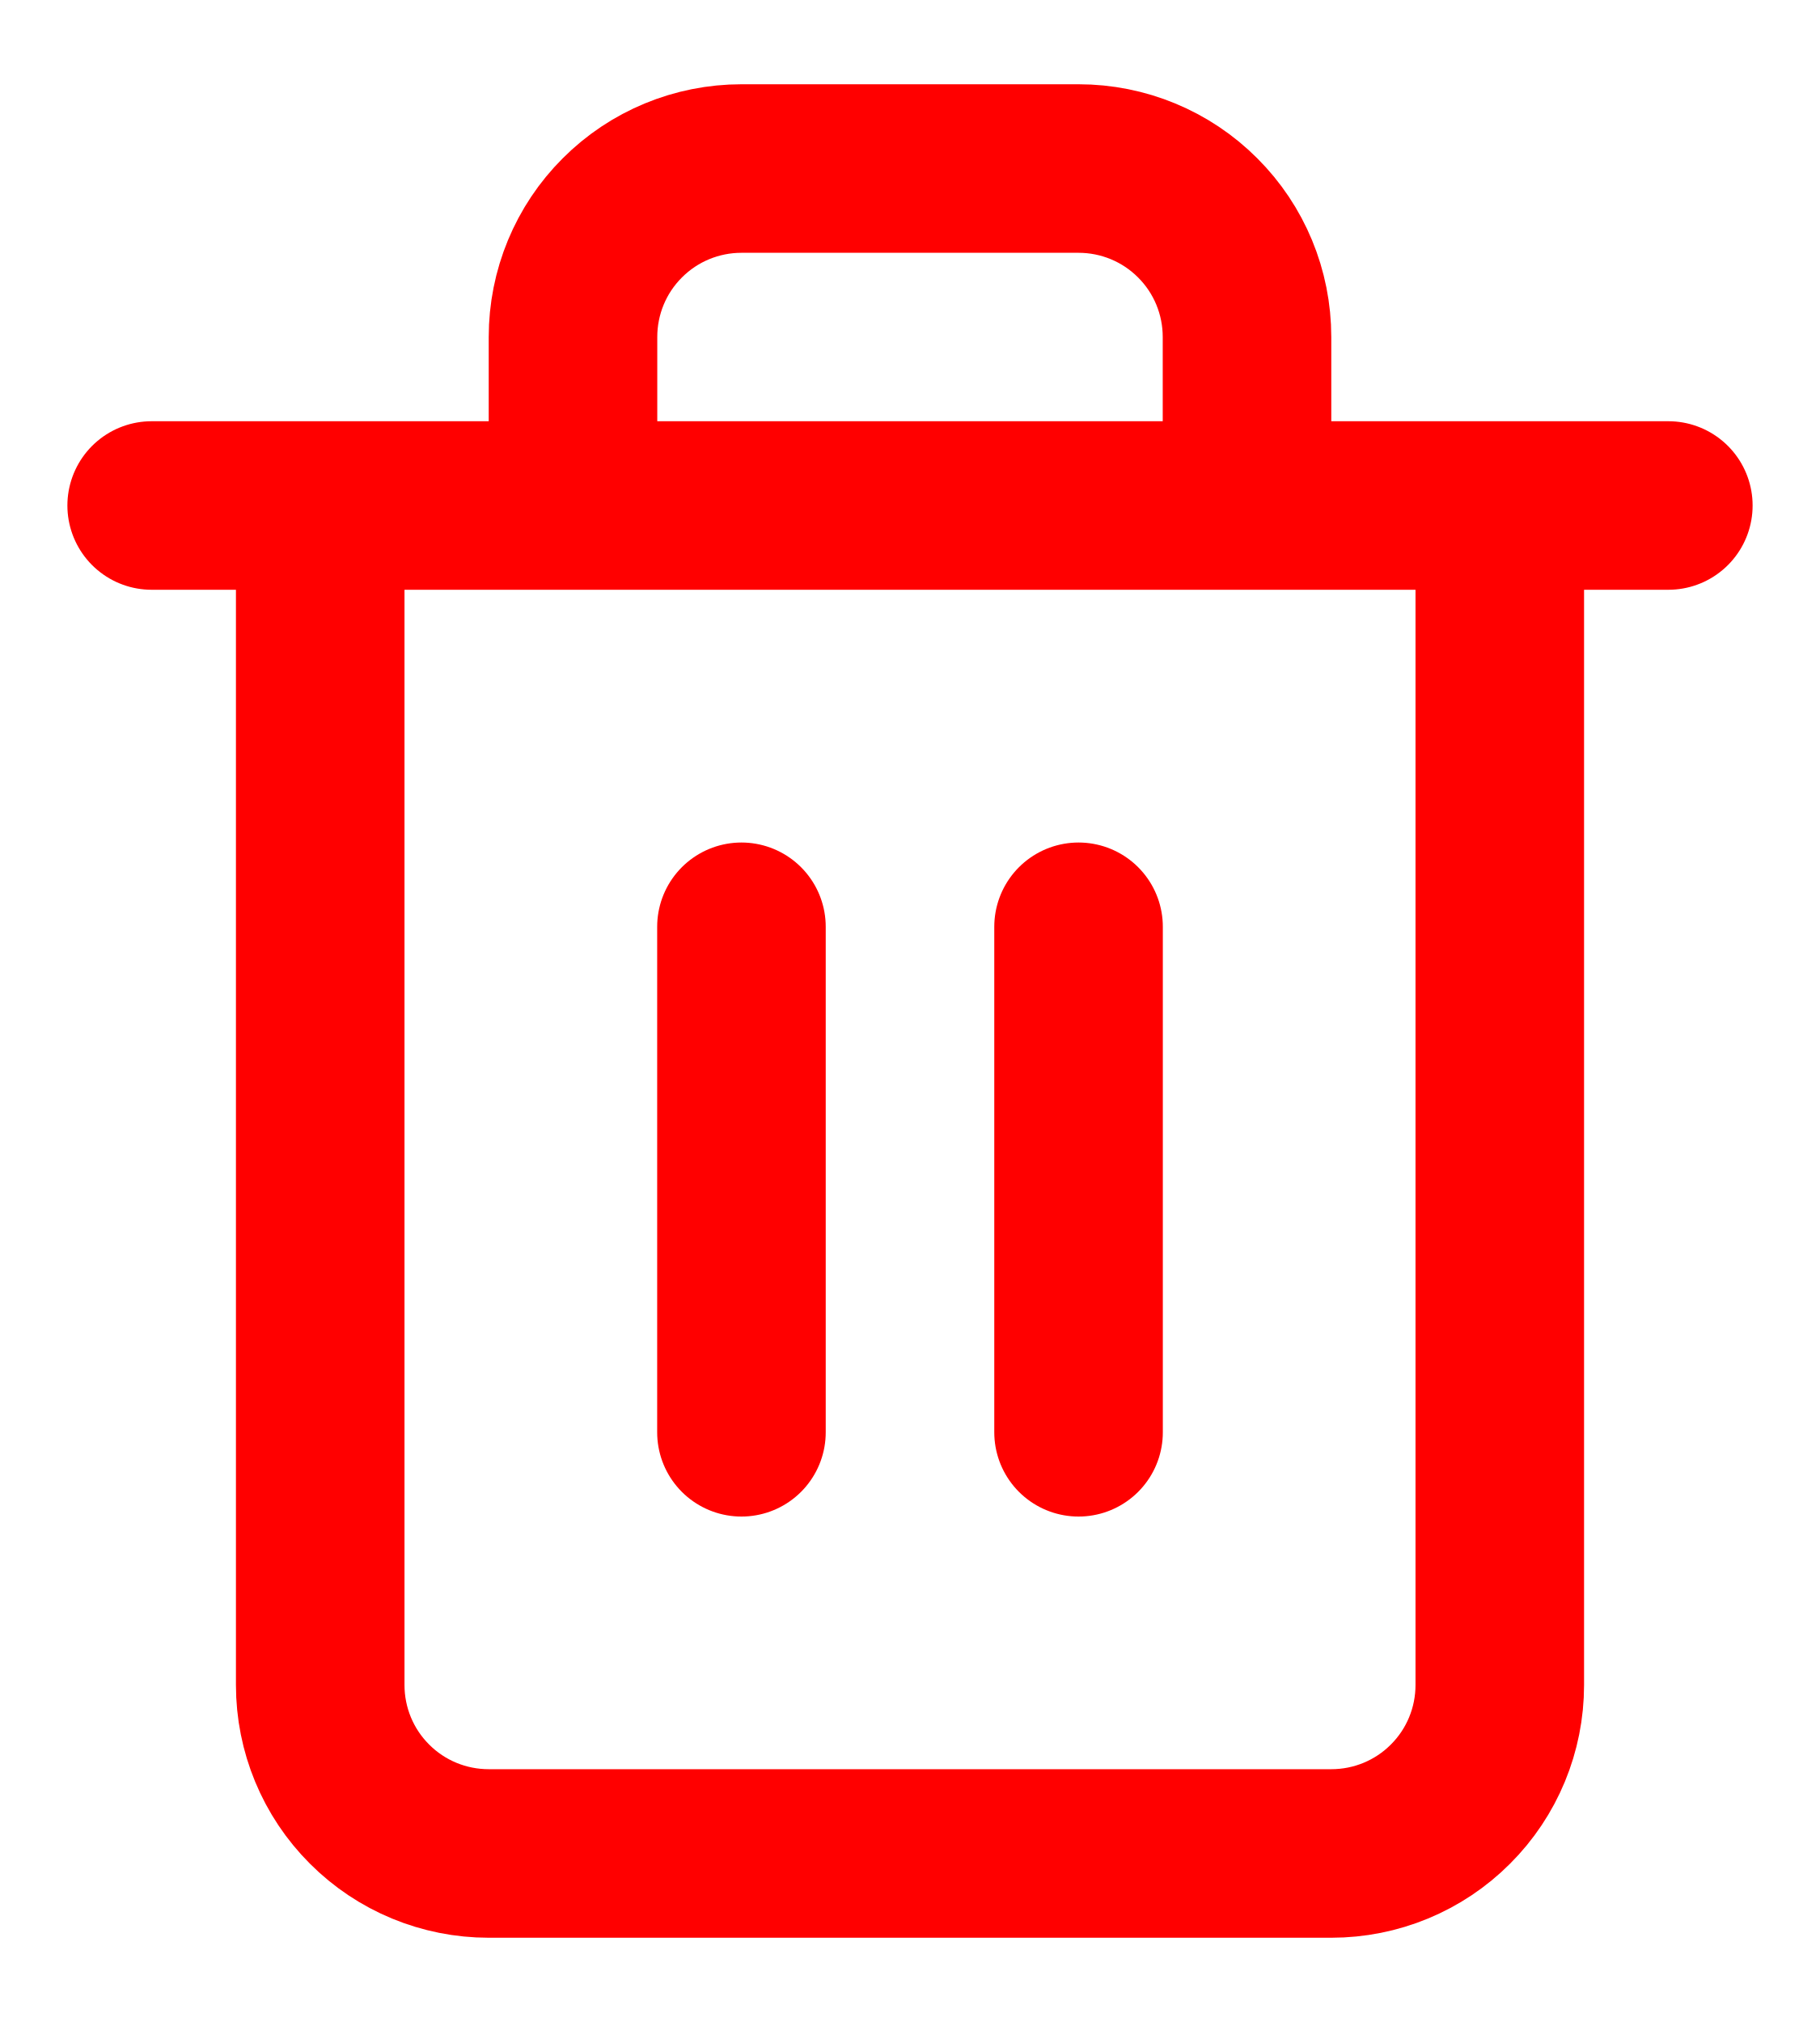
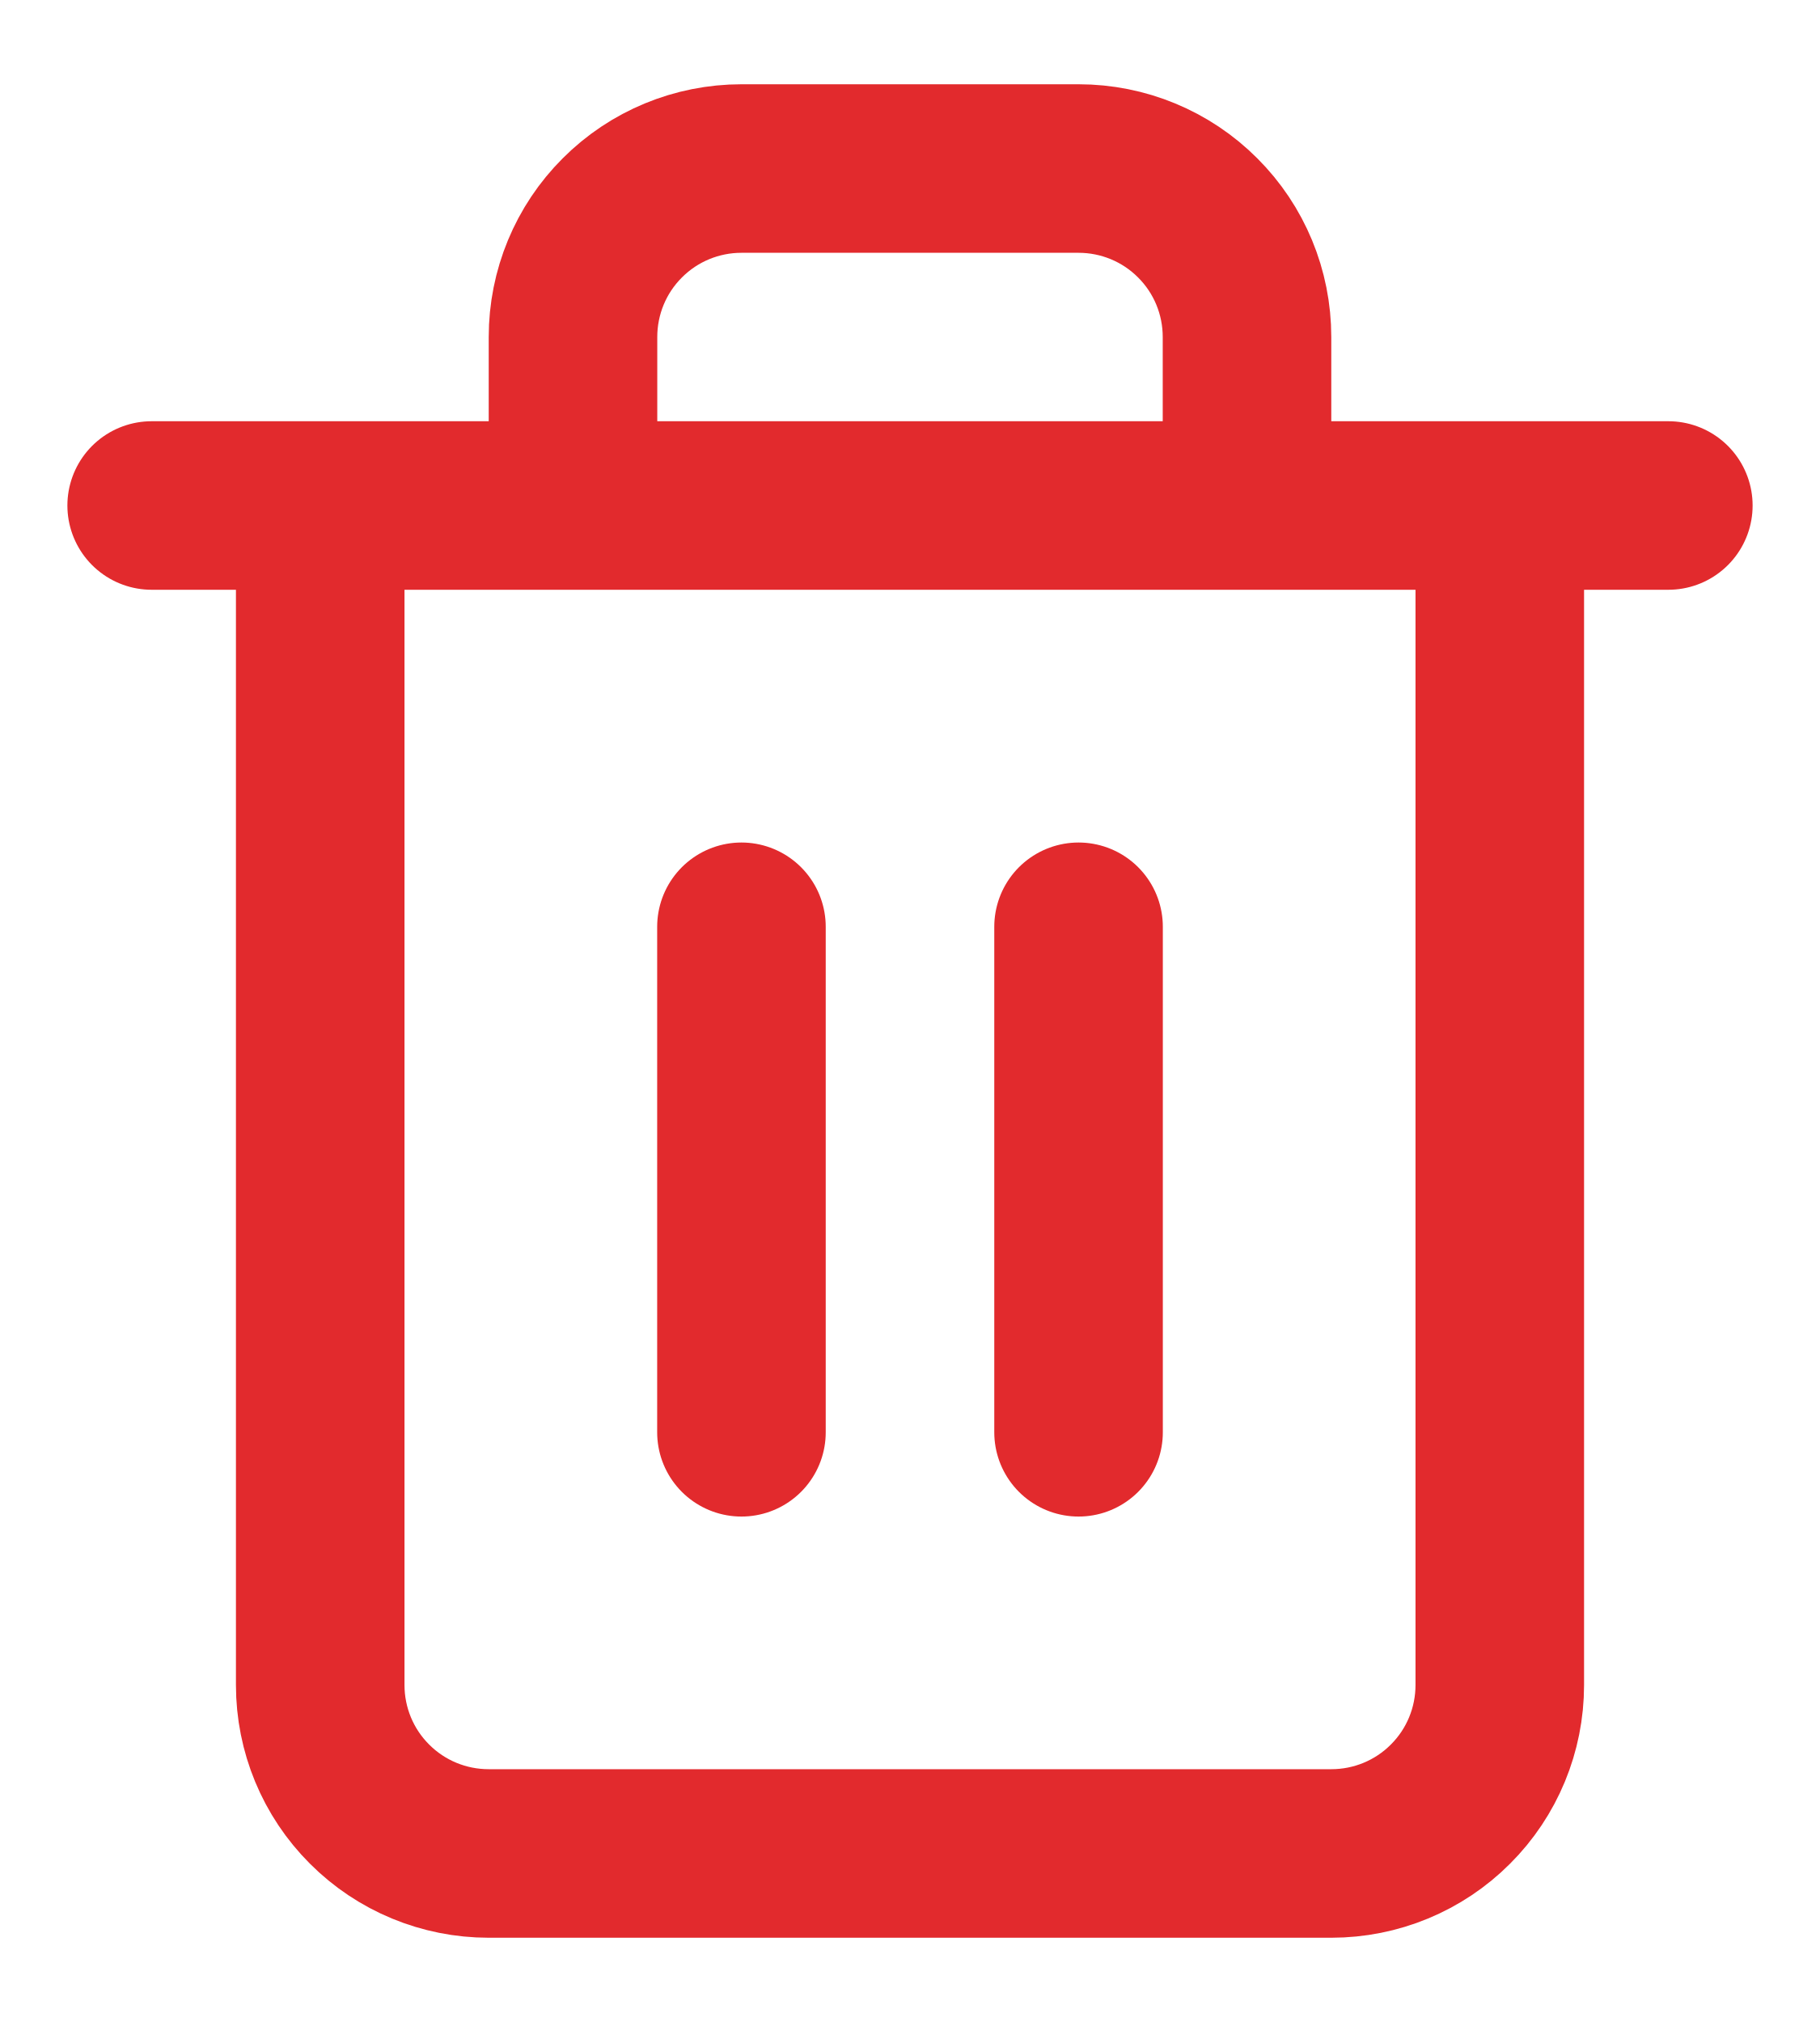
<svg xmlns="http://www.w3.org/2000/svg" width="18" height="20" viewBox="0 0 18 20" fill="none">
-   <path d="M1.5 5H3.167M3.167 5H16.5M3.167 5V16.667C3.167 17.109 3.342 17.533 3.655 17.845C3.967 18.158 4.391 18.333 4.833 18.333H13.167C13.609 18.333 14.033 18.158 14.345 17.845C14.658 17.533 14.833 17.109 14.833 16.667V5H3.167ZM5.667 5V3.333C5.667 2.891 5.842 2.467 6.155 2.155C6.467 1.842 6.891 1.667 7.333 1.667H10.667C11.109 1.667 11.533 1.842 11.845 2.155C12.158 2.467 12.333 2.891 12.333 3.333V5M7.333 9.167V14.167M10.667 9.167V14.167" stroke="red" stroke-width="1.667" stroke-linecap="round" stroke-linejoin="round" />
+   <path d="M1.5 5H3.167M3.167 5H16.5M3.167 5V16.667C3.167 17.109 3.342 17.533 3.655 17.845C3.967 18.158 4.391 18.333 4.833 18.333H13.167C13.609 18.333 14.033 18.158 14.345 17.845C14.658 17.533 14.833 17.109 14.833 16.667V5H3.167ZM5.667 5V3.333C5.667 2.891 5.842 2.467 6.155 2.155C6.467 1.842 6.891 1.667 7.333 1.667H10.667C11.109 1.667 11.533 1.842 11.845 2.155C12.158 2.467 12.333 2.891 12.333 3.333V5M7.333 9.167V14.167M10.667 9.167V14.167" stroke="rgba(226, 42, 45, 1)" stroke-width="1.667" stroke-linecap="round" stroke-linejoin="round" />
</svg>
